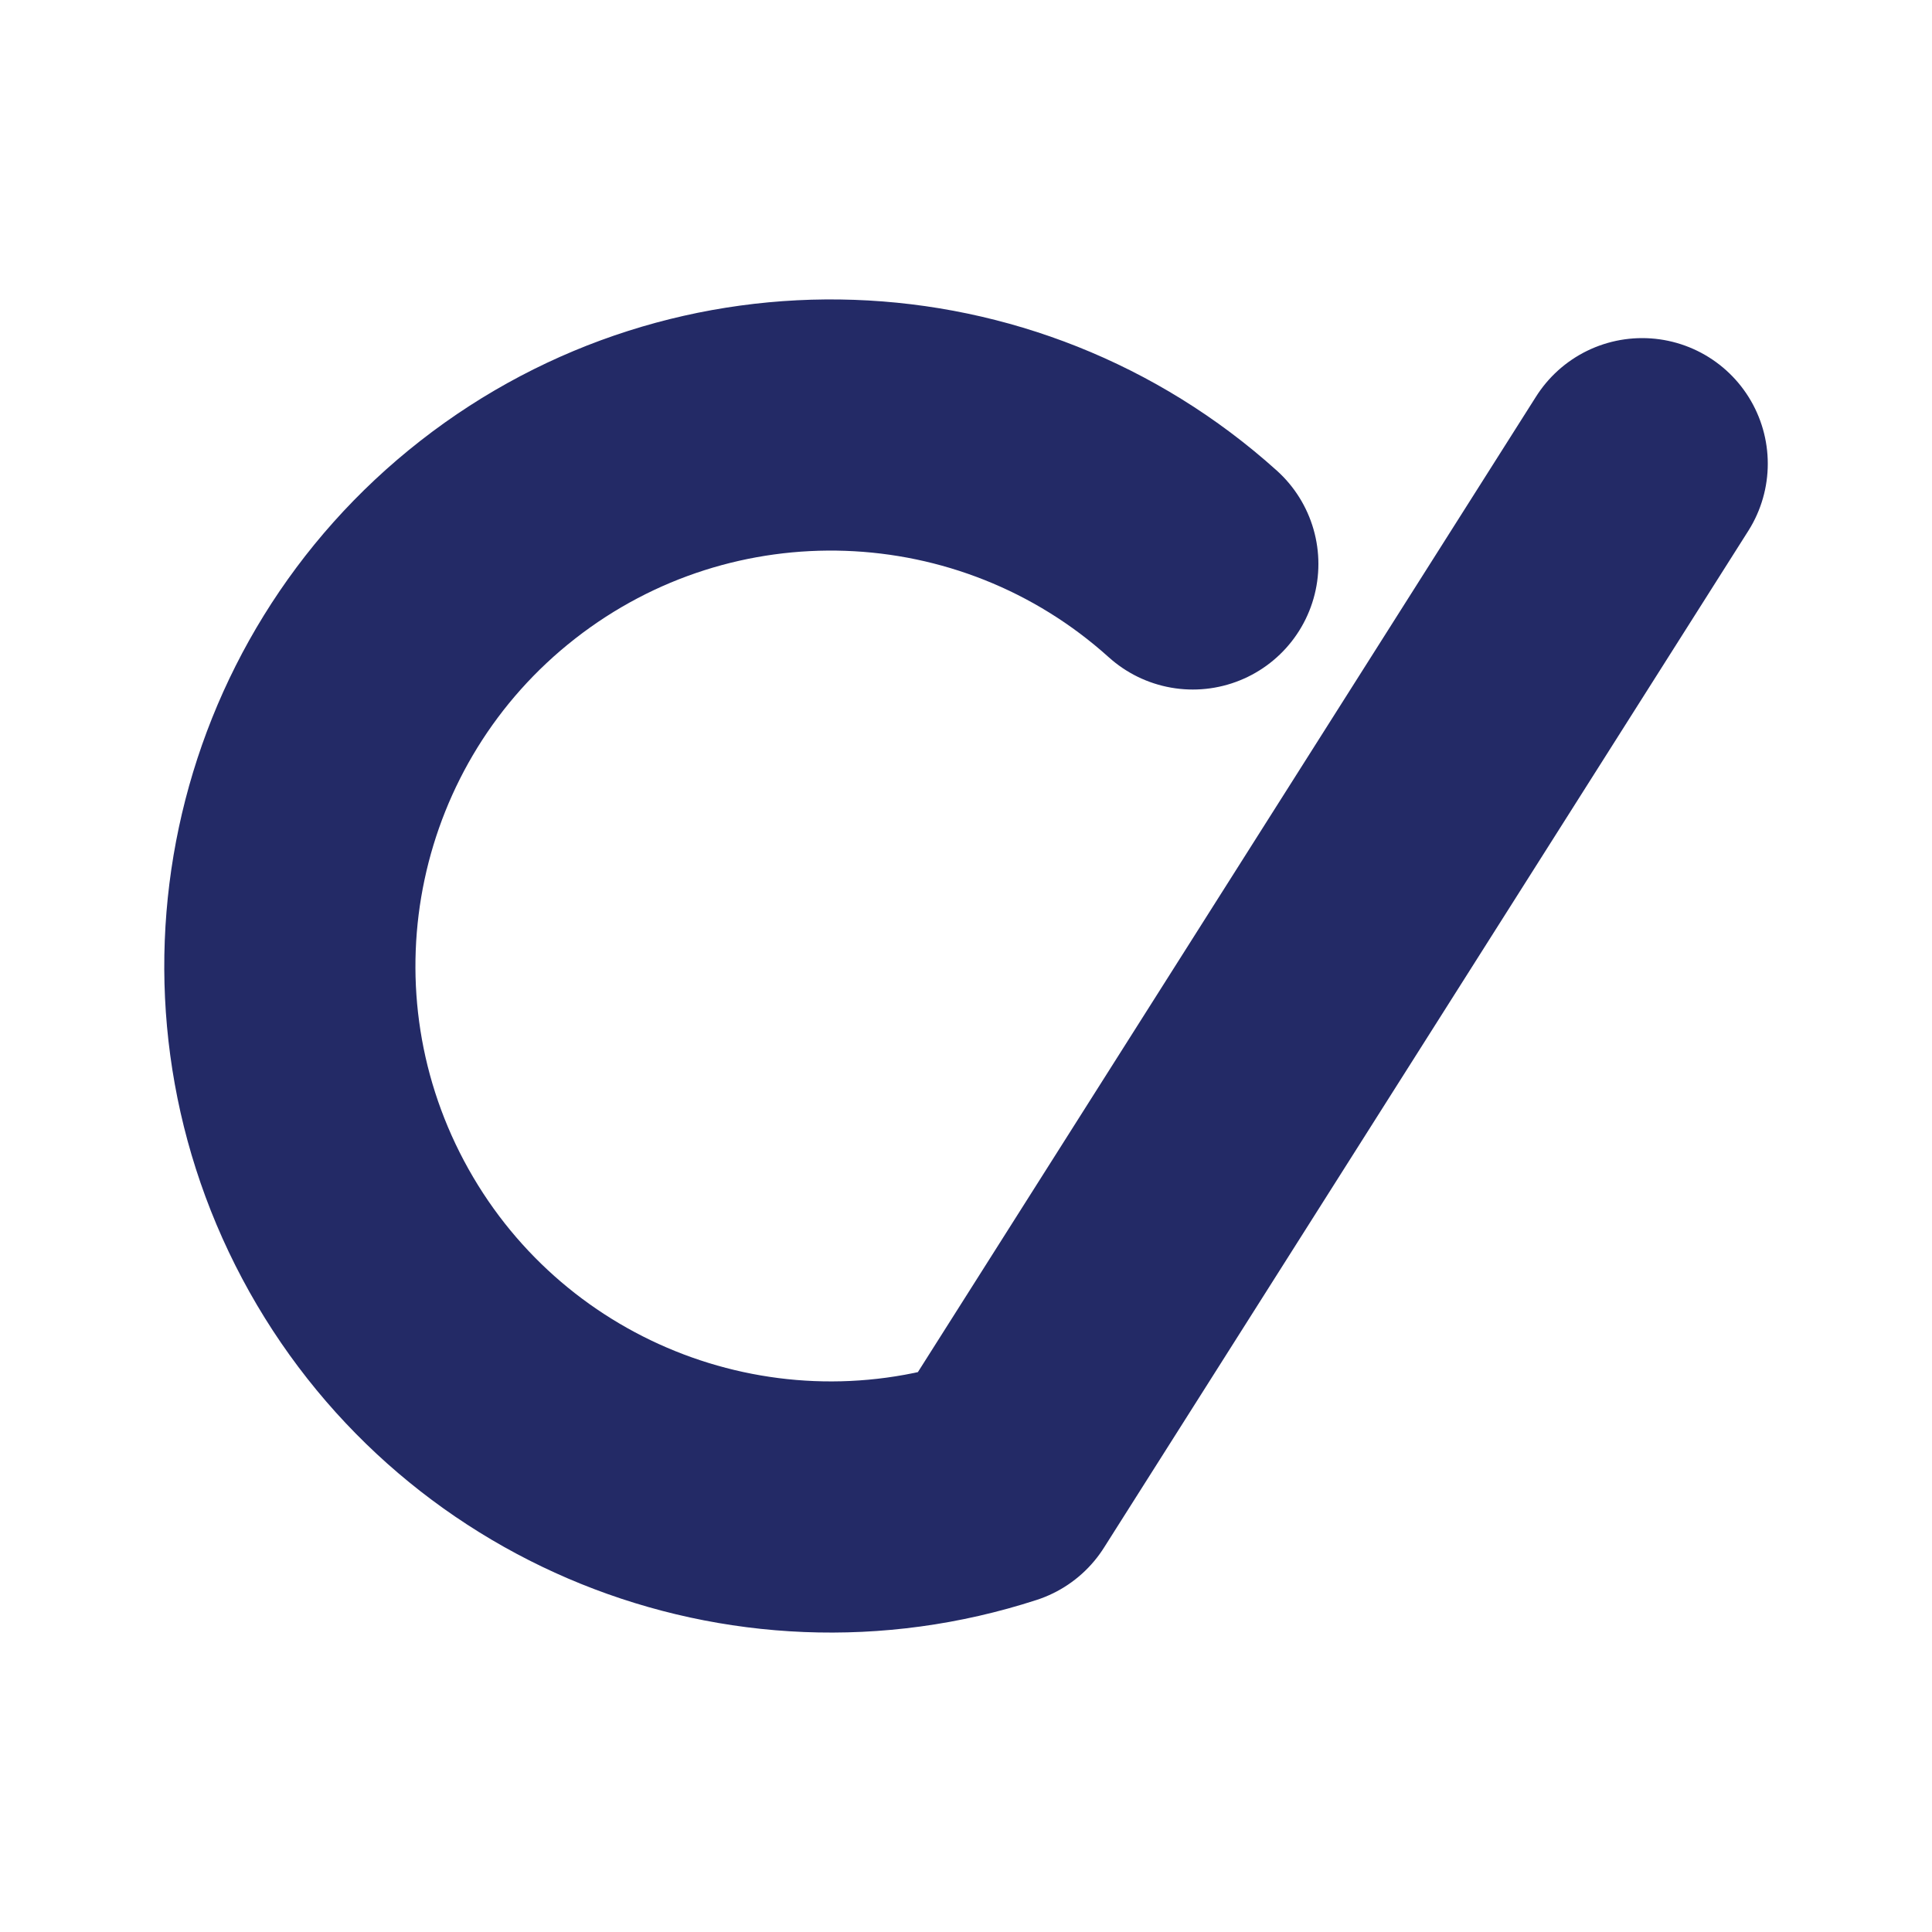
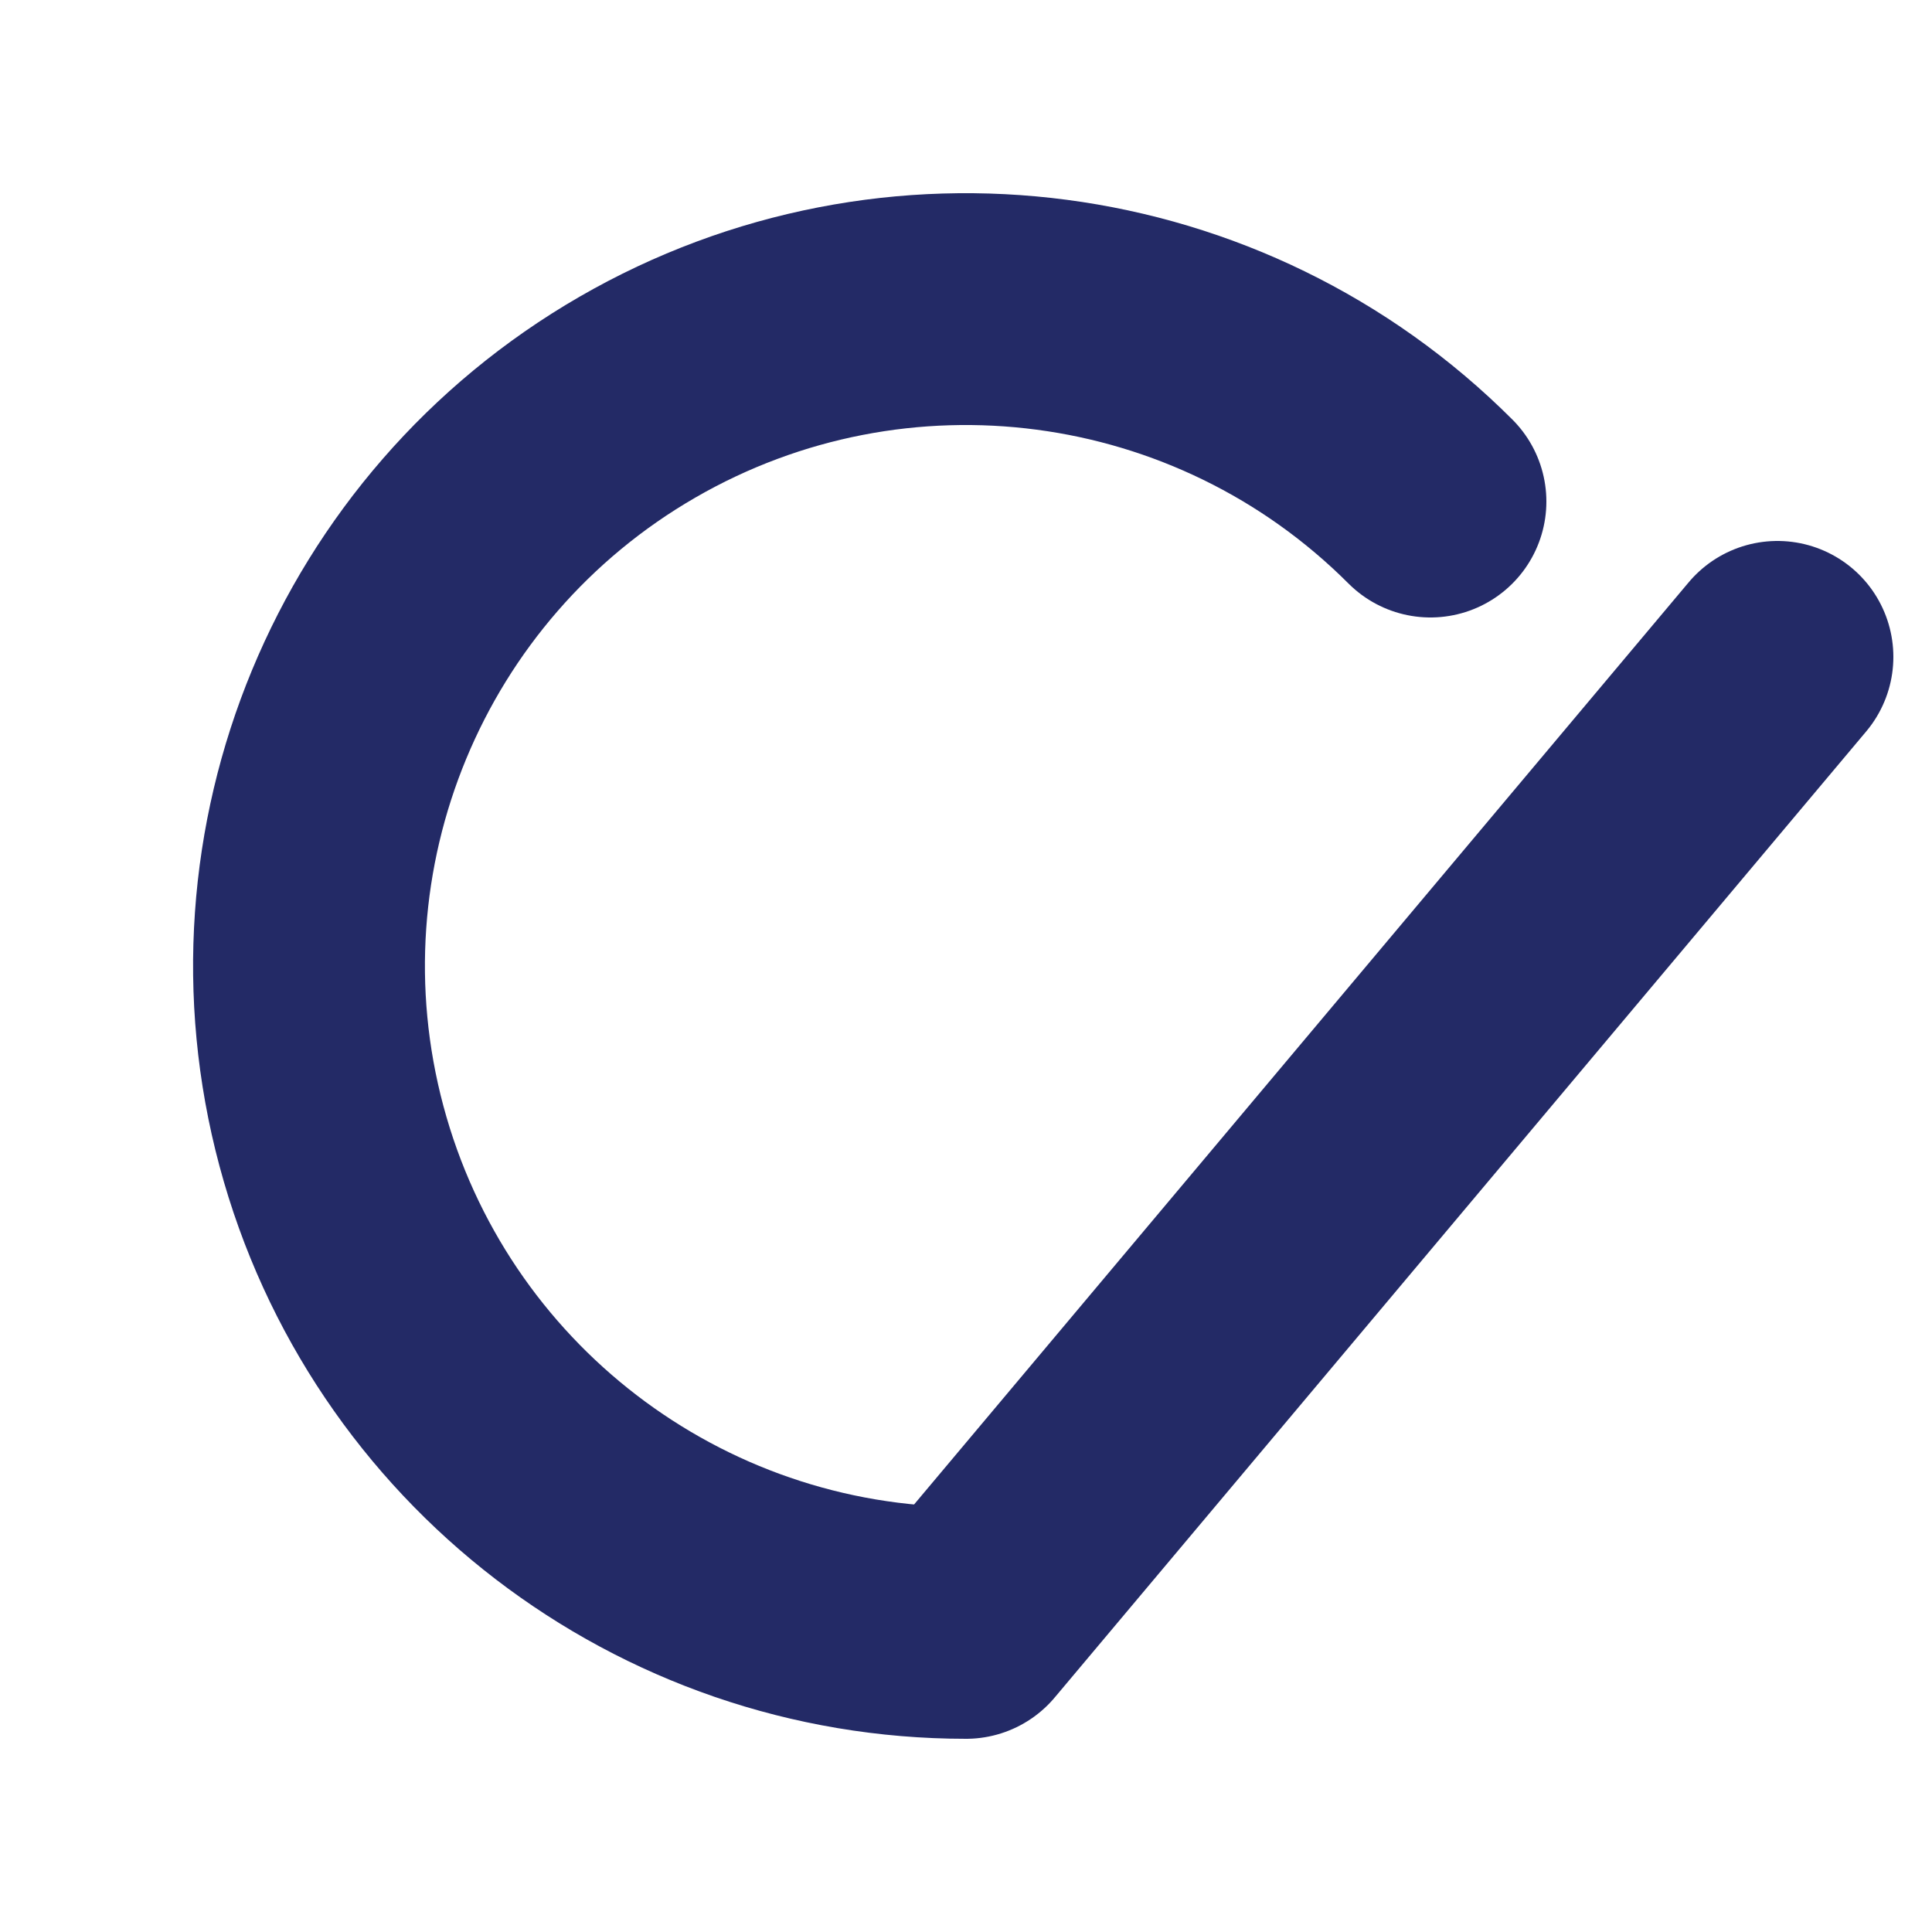
<svg xmlns="http://www.w3.org/2000/svg" viewBox="0 0 100 100">
-   <path d="M61.74 29.19A28 28 0 1 0 51.65 76.63L85 24" fill="none" stroke="#232A66" stroke-width="13" stroke-linecap="round" stroke-linejoin="round" />
+   <path d="M74.04 25.96 A34 34 0 1 0 50 84 L92 34" fill="none" stroke="#232A66" stroke-width="12" stroke-linecap="round" stroke-linejoin="round" />
</svg>
